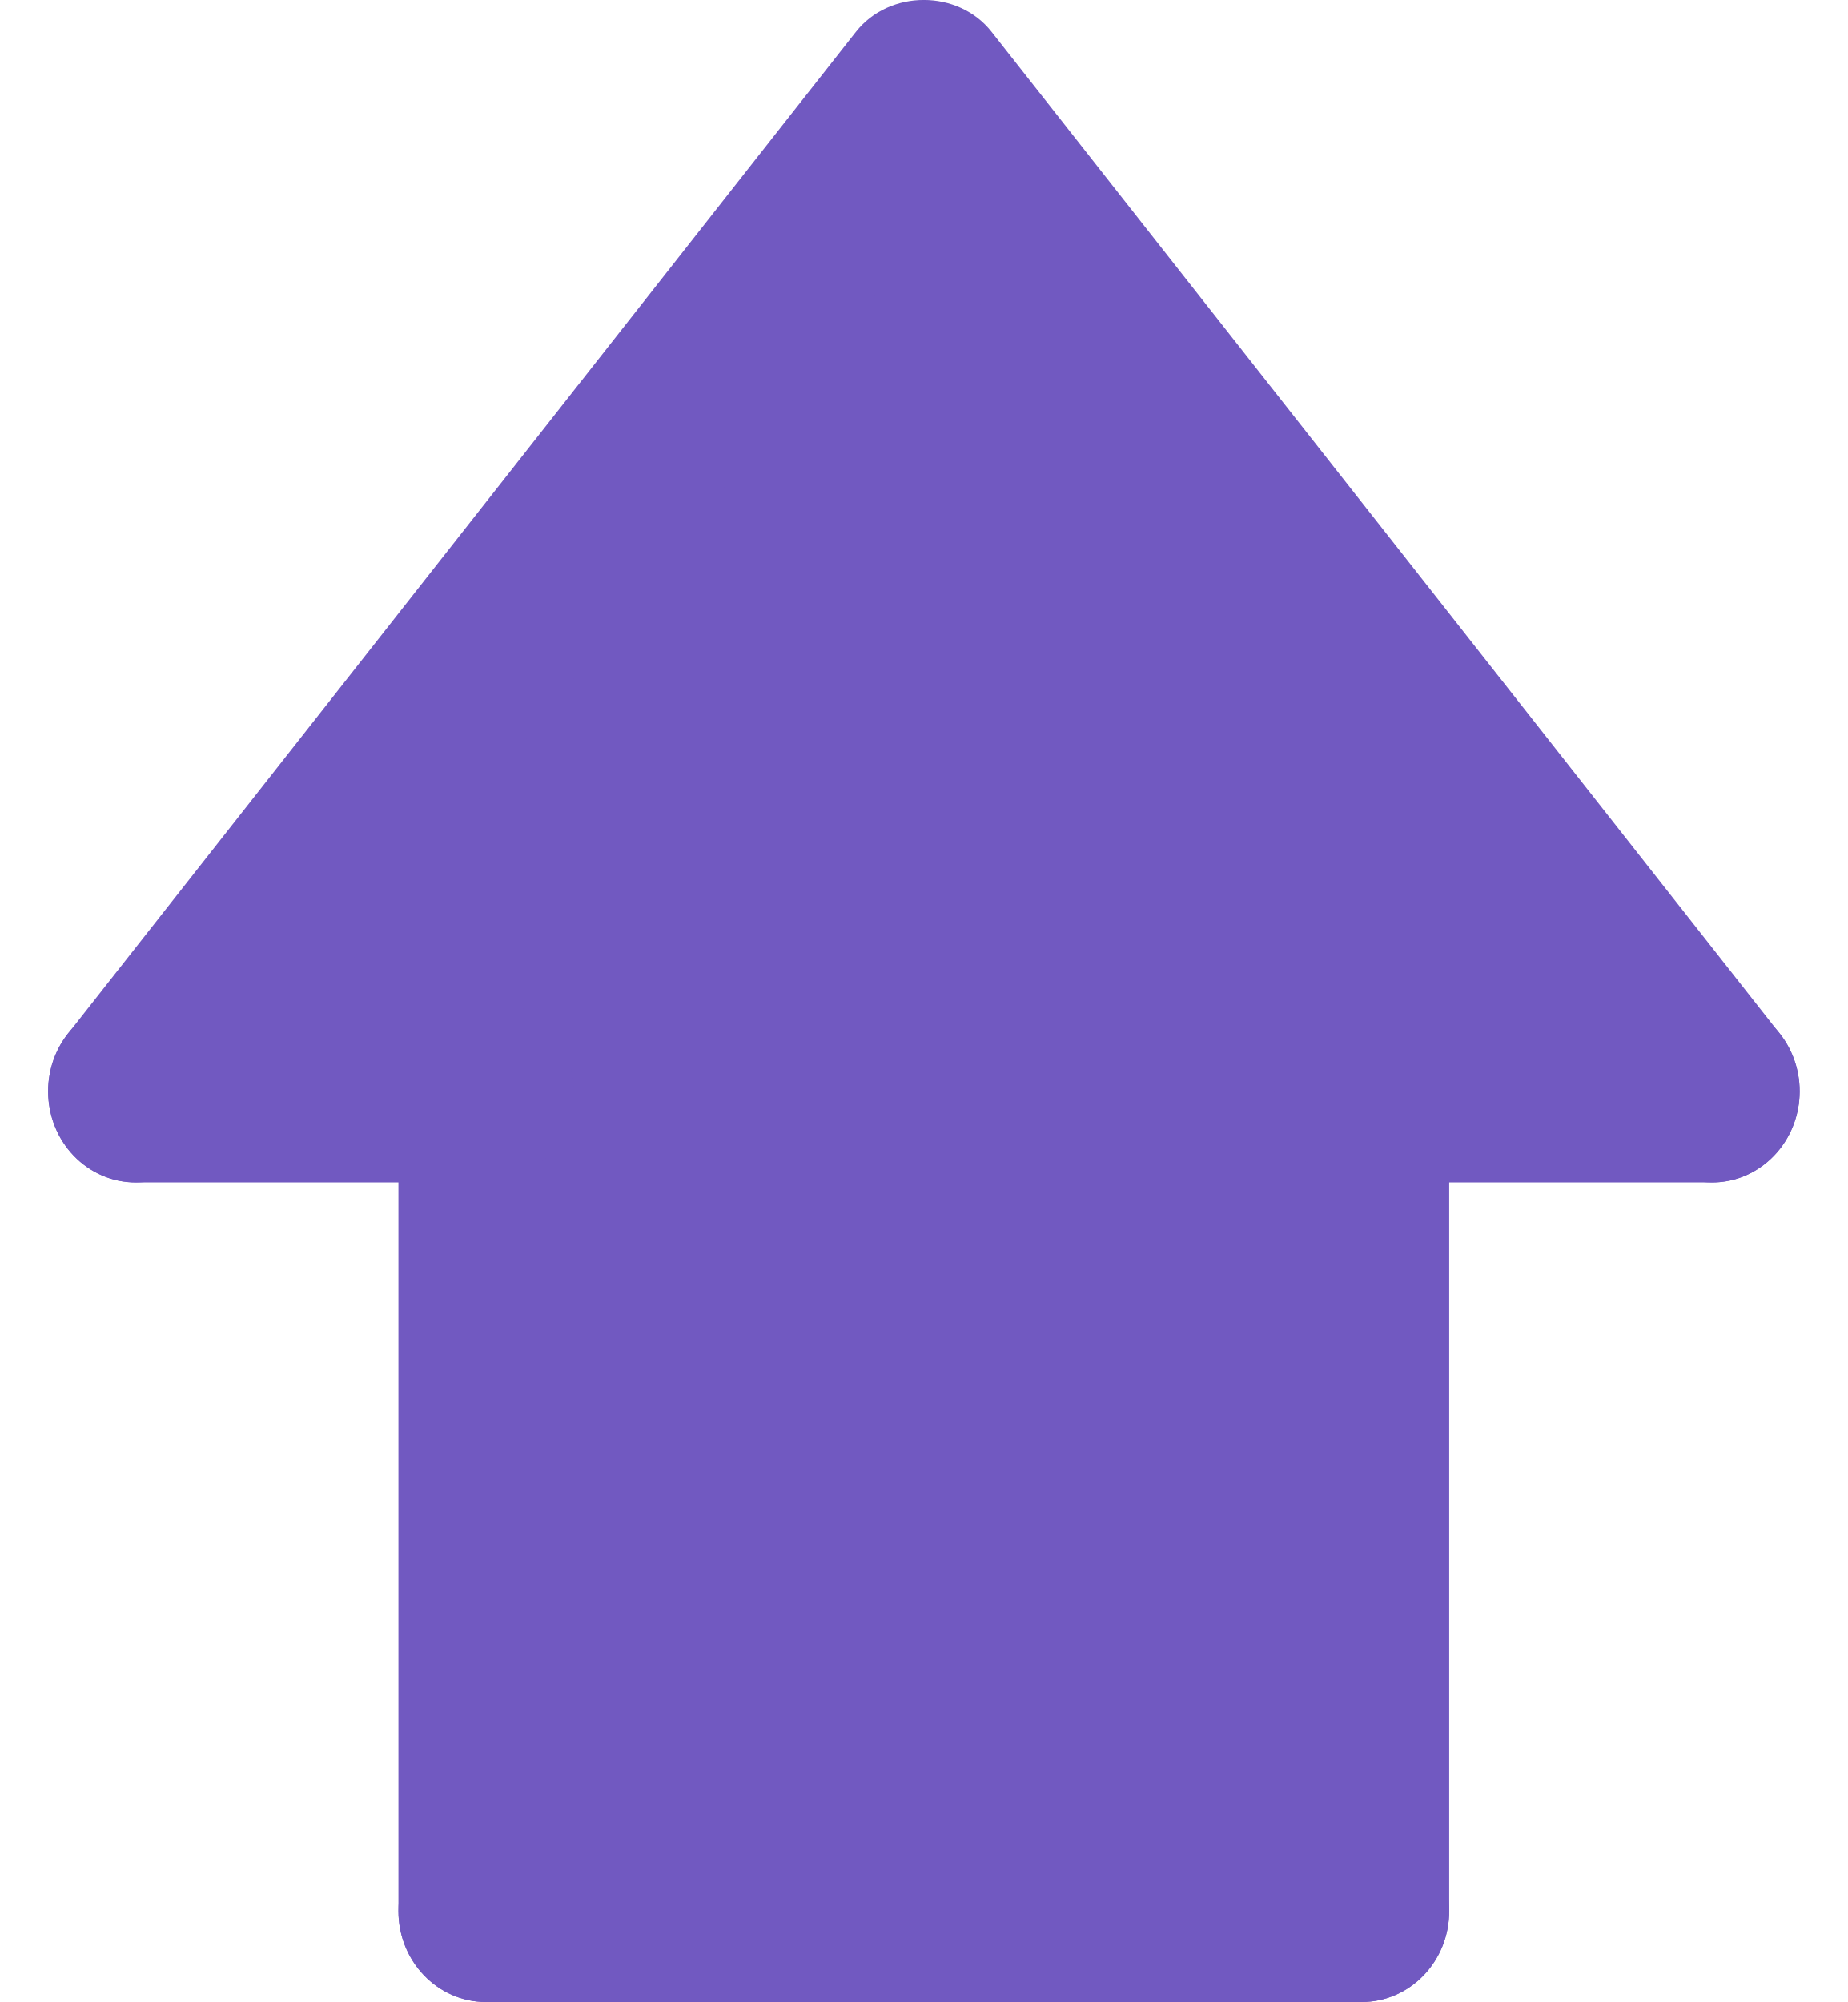
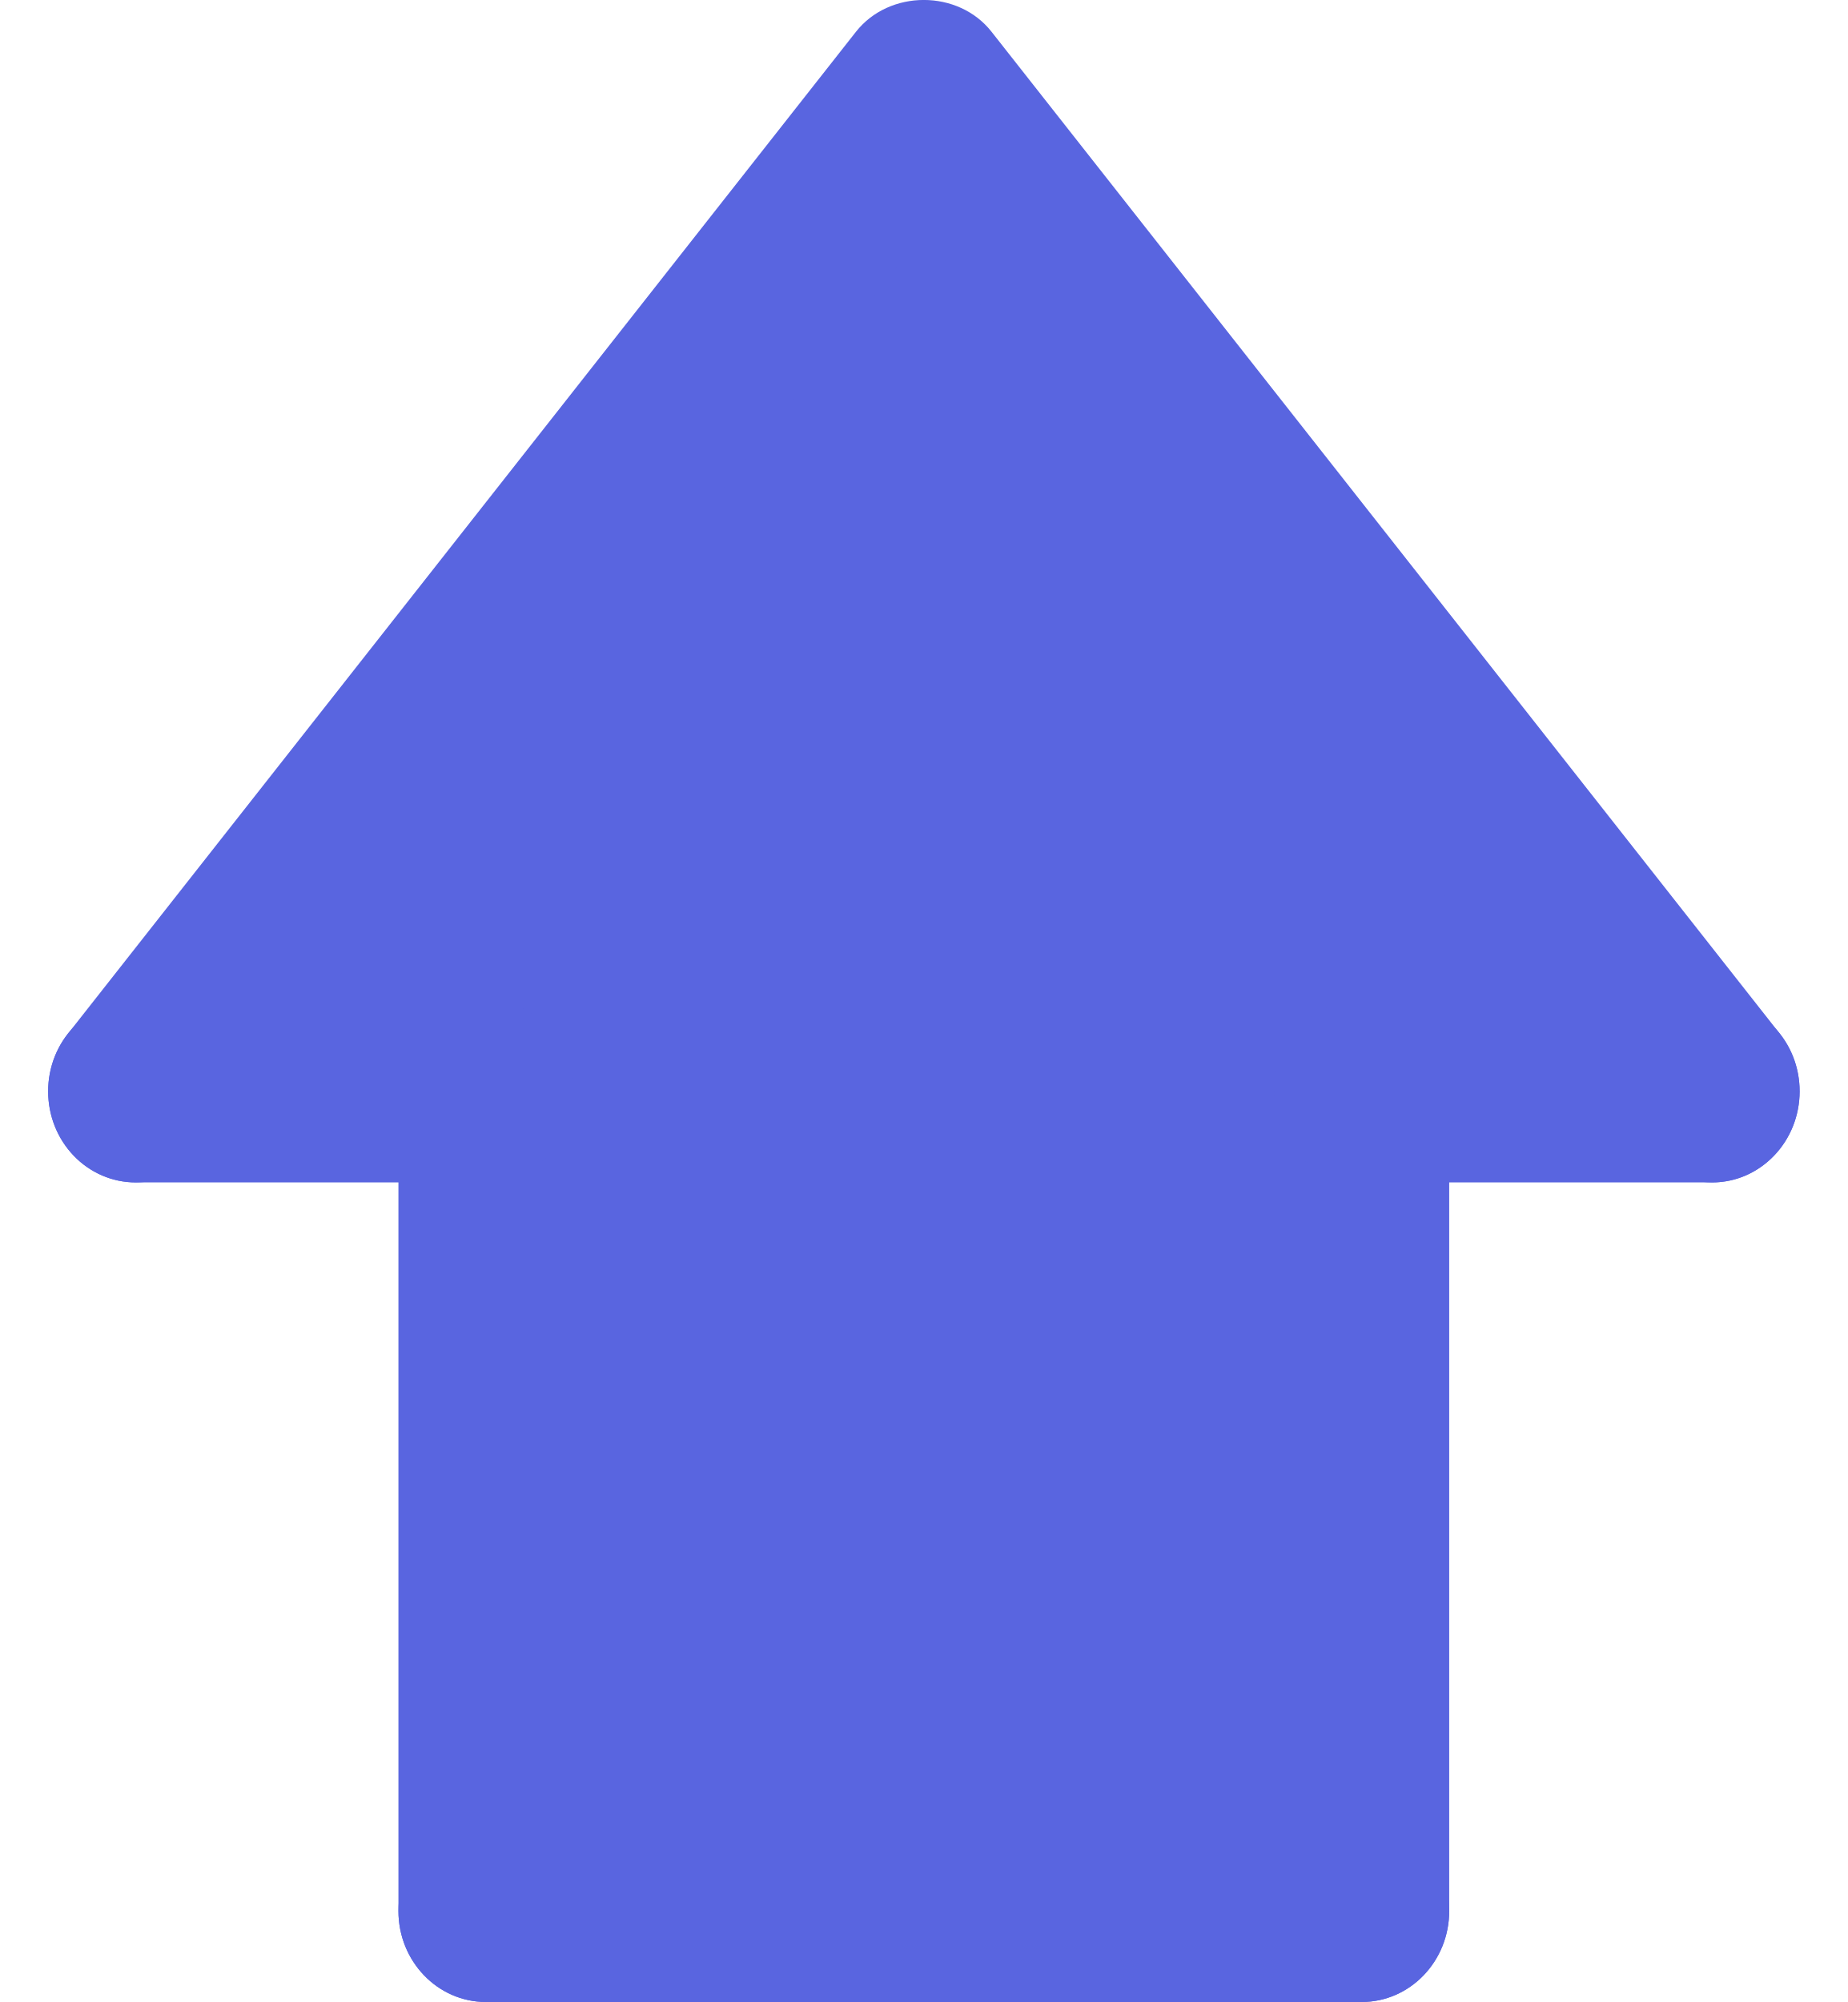
<svg xmlns="http://www.w3.org/2000/svg" width="24" height="26" viewBox="0 0 14 16" fill="none">
-   <path d="M10.5 8.722V15.272H3.502V8.722H0.702L7.001 0.708L13.3 8.722H10.5Z" fill="#7159C1" />
-   <path d="M13.301 9.45C13.098 9.45 12.897 9.359 12.758 9.183L7 1.863L1.242 9.183C0.996 9.495 0.557 9.539 0.257 9.286C-0.042 9.03 -0.086 8.573 0.158 8.262L6.457 0.254C6.724 -0.085 7.275 -0.085 7.541 0.254L13.842 8.262C14.087 8.573 14.042 9.031 13.742 9.286C13.613 9.396 13.457 9.45 13.301 9.45Z" fill="#7159C1" />
-   <path d="M3.5 16C3.113 16 2.8 15.675 2.8 15.272V8.722C2.8 8.319 3.113 7.994 3.5 7.994C3.887 7.994 4.2 8.319 4.2 8.722V15.272C4.2 15.675 3.887 16 3.5 16Z" fill="#7159C1" />
-   <path d="M10.499 16H3.5C3.113 16 2.8 15.674 2.8 15.272C2.8 14.869 3.113 14.544 3.5 14.544H10.499C10.886 14.544 11.199 14.869 11.199 15.272C11.199 15.674 10.886 16 10.499 16Z" fill="#7159C1" />
-   <path d="M10.499 16C10.112 16 9.799 15.675 9.799 15.272V8.722C9.799 8.319 10.112 7.994 10.499 7.994C10.886 7.994 11.199 8.319 11.199 8.722V15.272C11.199 15.675 10.886 16 10.499 16Z" fill="#7159C1" />
-   <path d="M3.501 9.45H0.7C0.313 9.45 0 9.124 0 8.722C0 8.319 0.313 7.994 0.7 7.994H3.501C3.888 7.994 4.2 8.319 4.2 8.722C4.2 9.124 3.888 9.45 3.501 9.45Z" fill="#7159C1" />
-   <path d="M13.3 9.45H10.499C10.112 9.45 9.799 9.124 9.799 8.722C9.799 8.319 10.112 7.994 10.499 7.994H13.3C13.687 7.994 14 8.319 14 8.722C14 9.124 13.687 9.45 13.3 9.45Z" fill="#7159C1" />
+   <path d="M10.5 8.722V15.272H3.502V8.722H0.702L7.001 0.708L13.3 8.722H10.5Z" fill="#5965E0" />
+   <path d="M13.301 9.45C13.098 9.45 12.897 9.359 12.758 9.183L7 1.863L1.242 9.183C0.996 9.495 0.557 9.539 0.257 9.286C-0.042 9.03 -0.086 8.573 0.158 8.262L6.457 0.254C6.724 -0.085 7.275 -0.085 7.541 0.254L13.842 8.262C14.087 8.573 14.042 9.031 13.742 9.286C13.613 9.396 13.457 9.45 13.301 9.45Z" fill="#5965E0" />
+   <path d="M3.5 16C3.113 16 2.8 15.675 2.8 15.272V8.722C2.8 8.319 3.113 7.994 3.5 7.994C3.887 7.994 4.2 8.319 4.2 8.722V15.272C4.2 15.675 3.887 16 3.5 16Z" fill="#5965E0" />
+   <path d="M10.499 16H3.5C3.113 16 2.8 15.674 2.8 15.272C2.8 14.869 3.113 14.544 3.5 14.544H10.499C10.886 14.544 11.199 14.869 11.199 15.272C11.199 15.674 10.886 16 10.499 16Z" fill="#5965E0" />
+   <path d="M10.499 16C10.112 16 9.799 15.675 9.799 15.272V8.722C9.799 8.319 10.112 7.994 10.499 7.994C10.886 7.994 11.199 8.319 11.199 8.722V15.272C11.199 15.675 10.886 16 10.499 16Z" fill="#5965E0" />
+   <path d="M3.501 9.45H0.7C0.313 9.45 0 9.124 0 8.722C0 8.319 0.313 7.994 0.7 7.994H3.501C3.888 7.994 4.2 8.319 4.2 8.722C4.2 9.124 3.888 9.45 3.501 9.45Z" fill="#5965E0" />
+   <path d="M13.3 9.45H10.499C10.112 9.45 9.799 9.124 9.799 8.722C9.799 8.319 10.112 7.994 10.499 7.994H13.3C13.687 7.994 14 8.319 14 8.722C14 9.124 13.687 9.45 13.3 9.45Z" fill="#5965E0" />
</svg>
